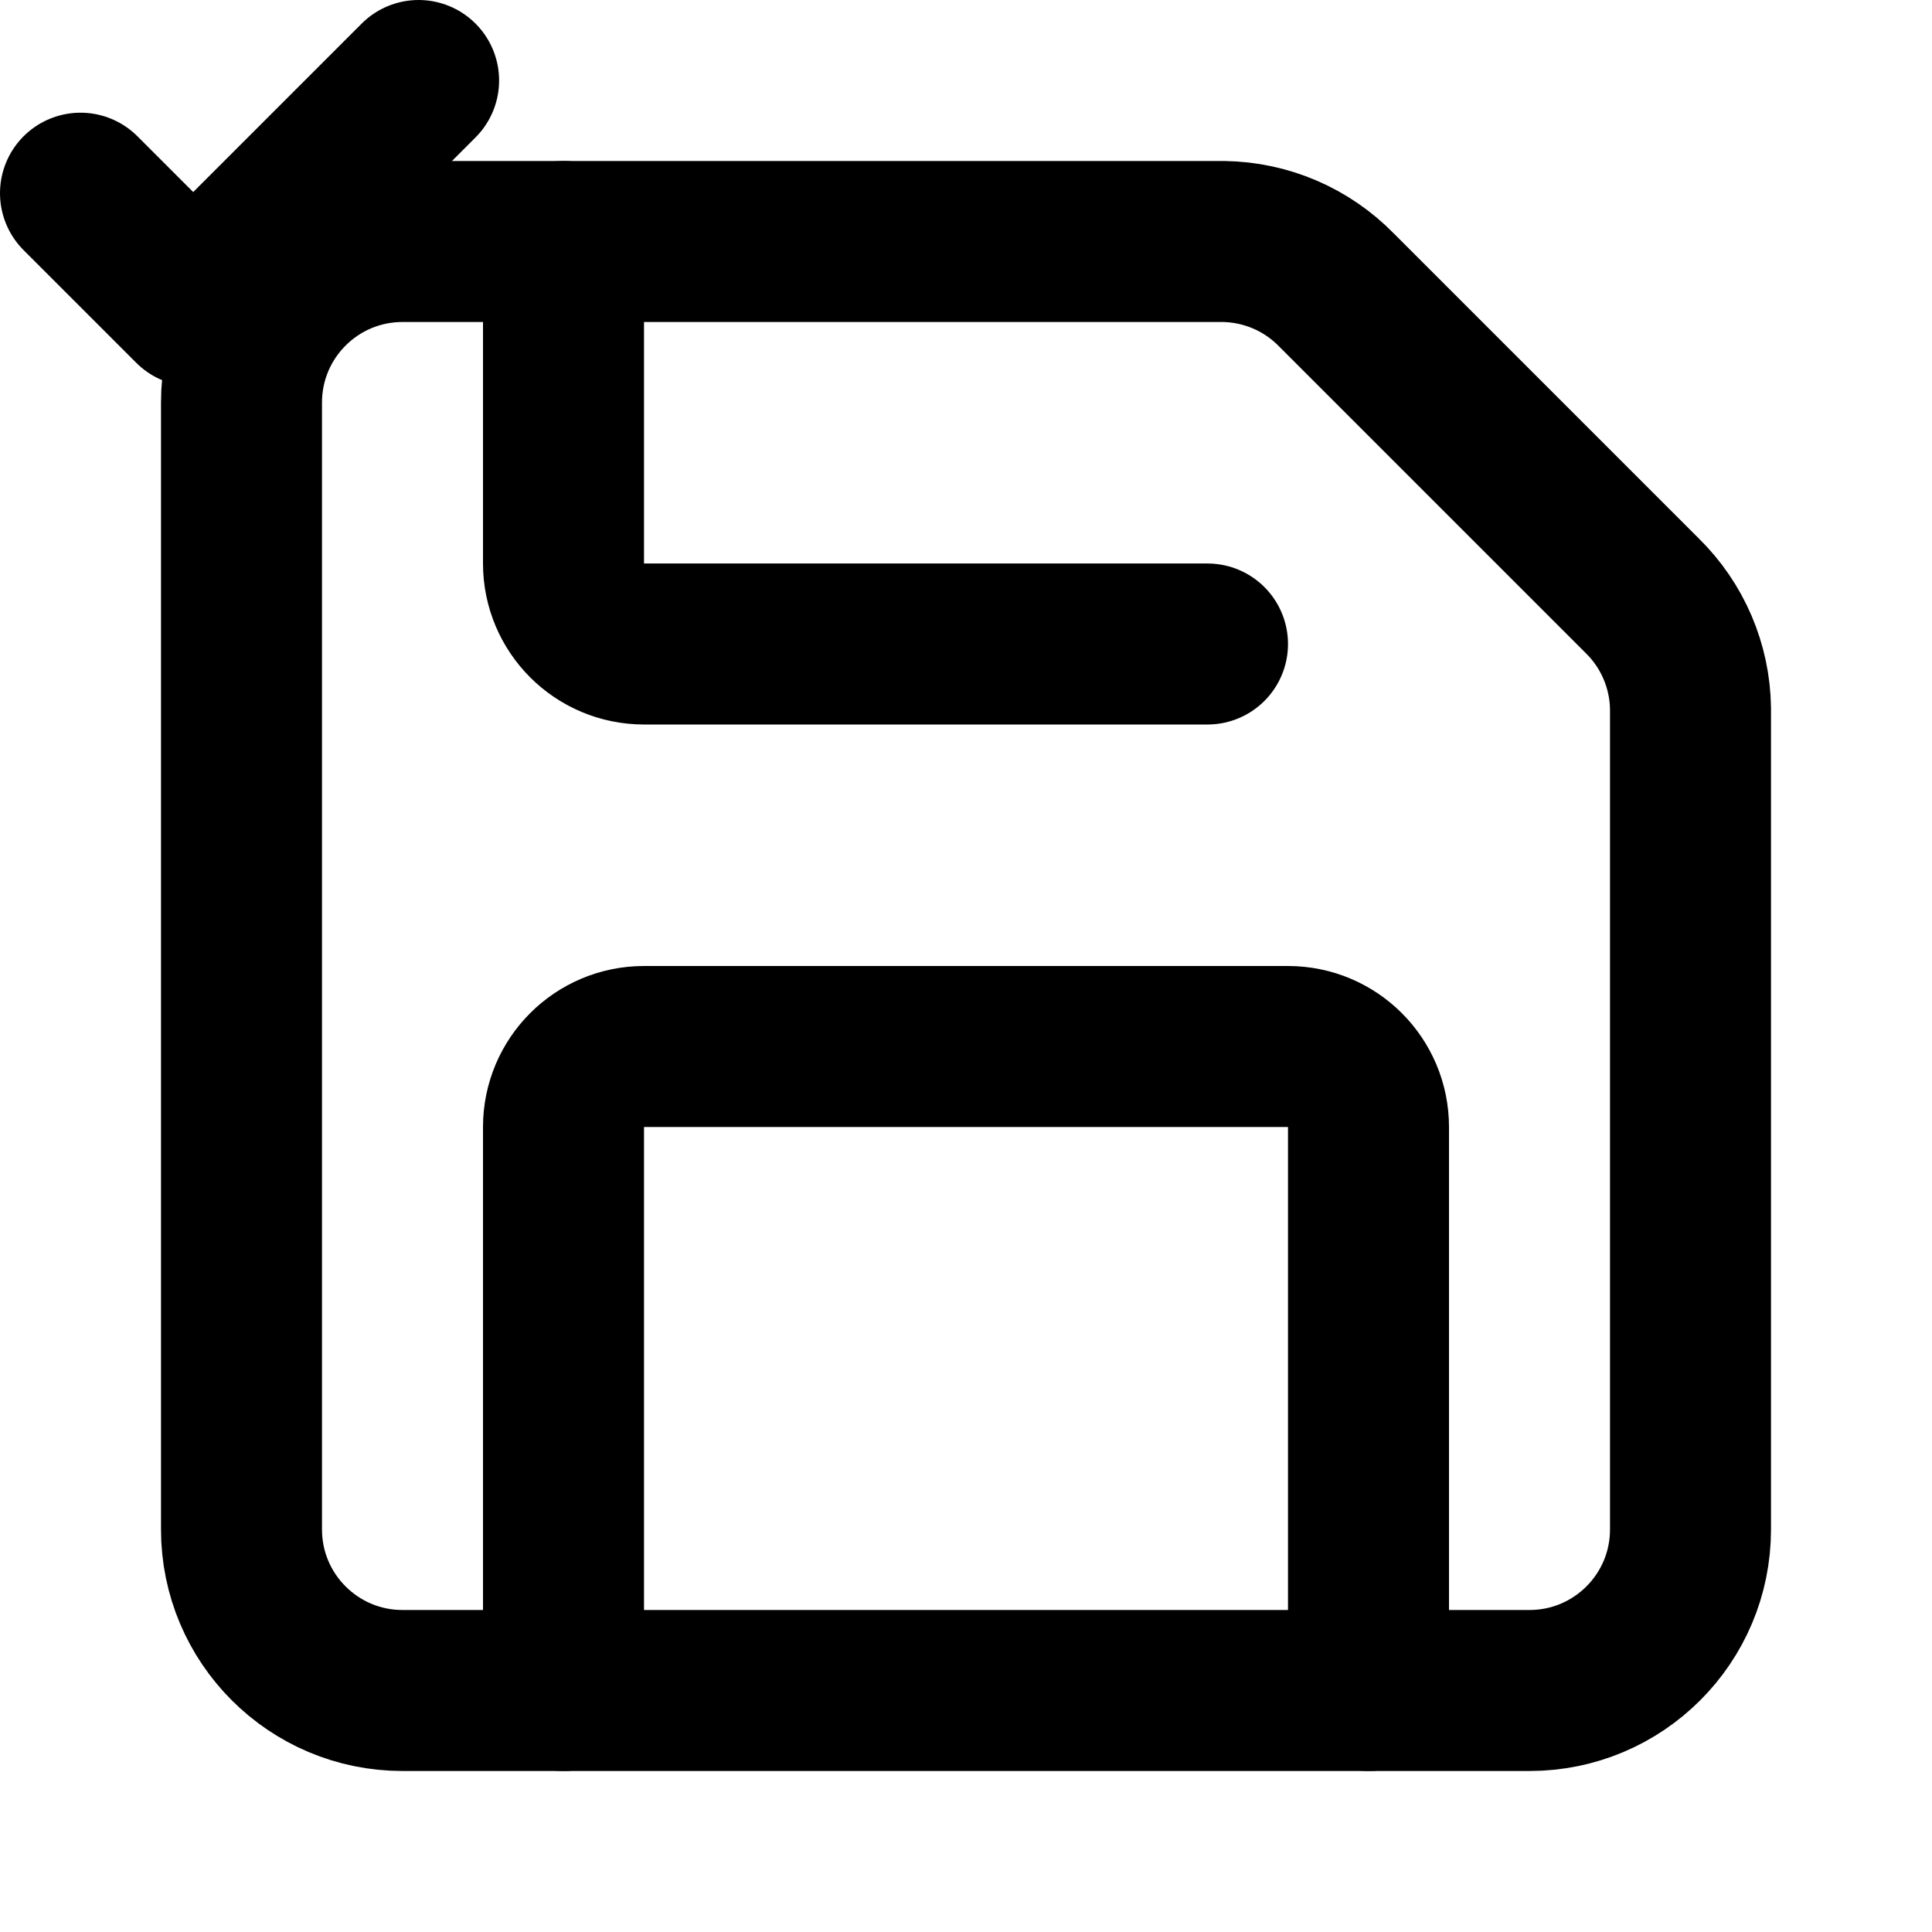
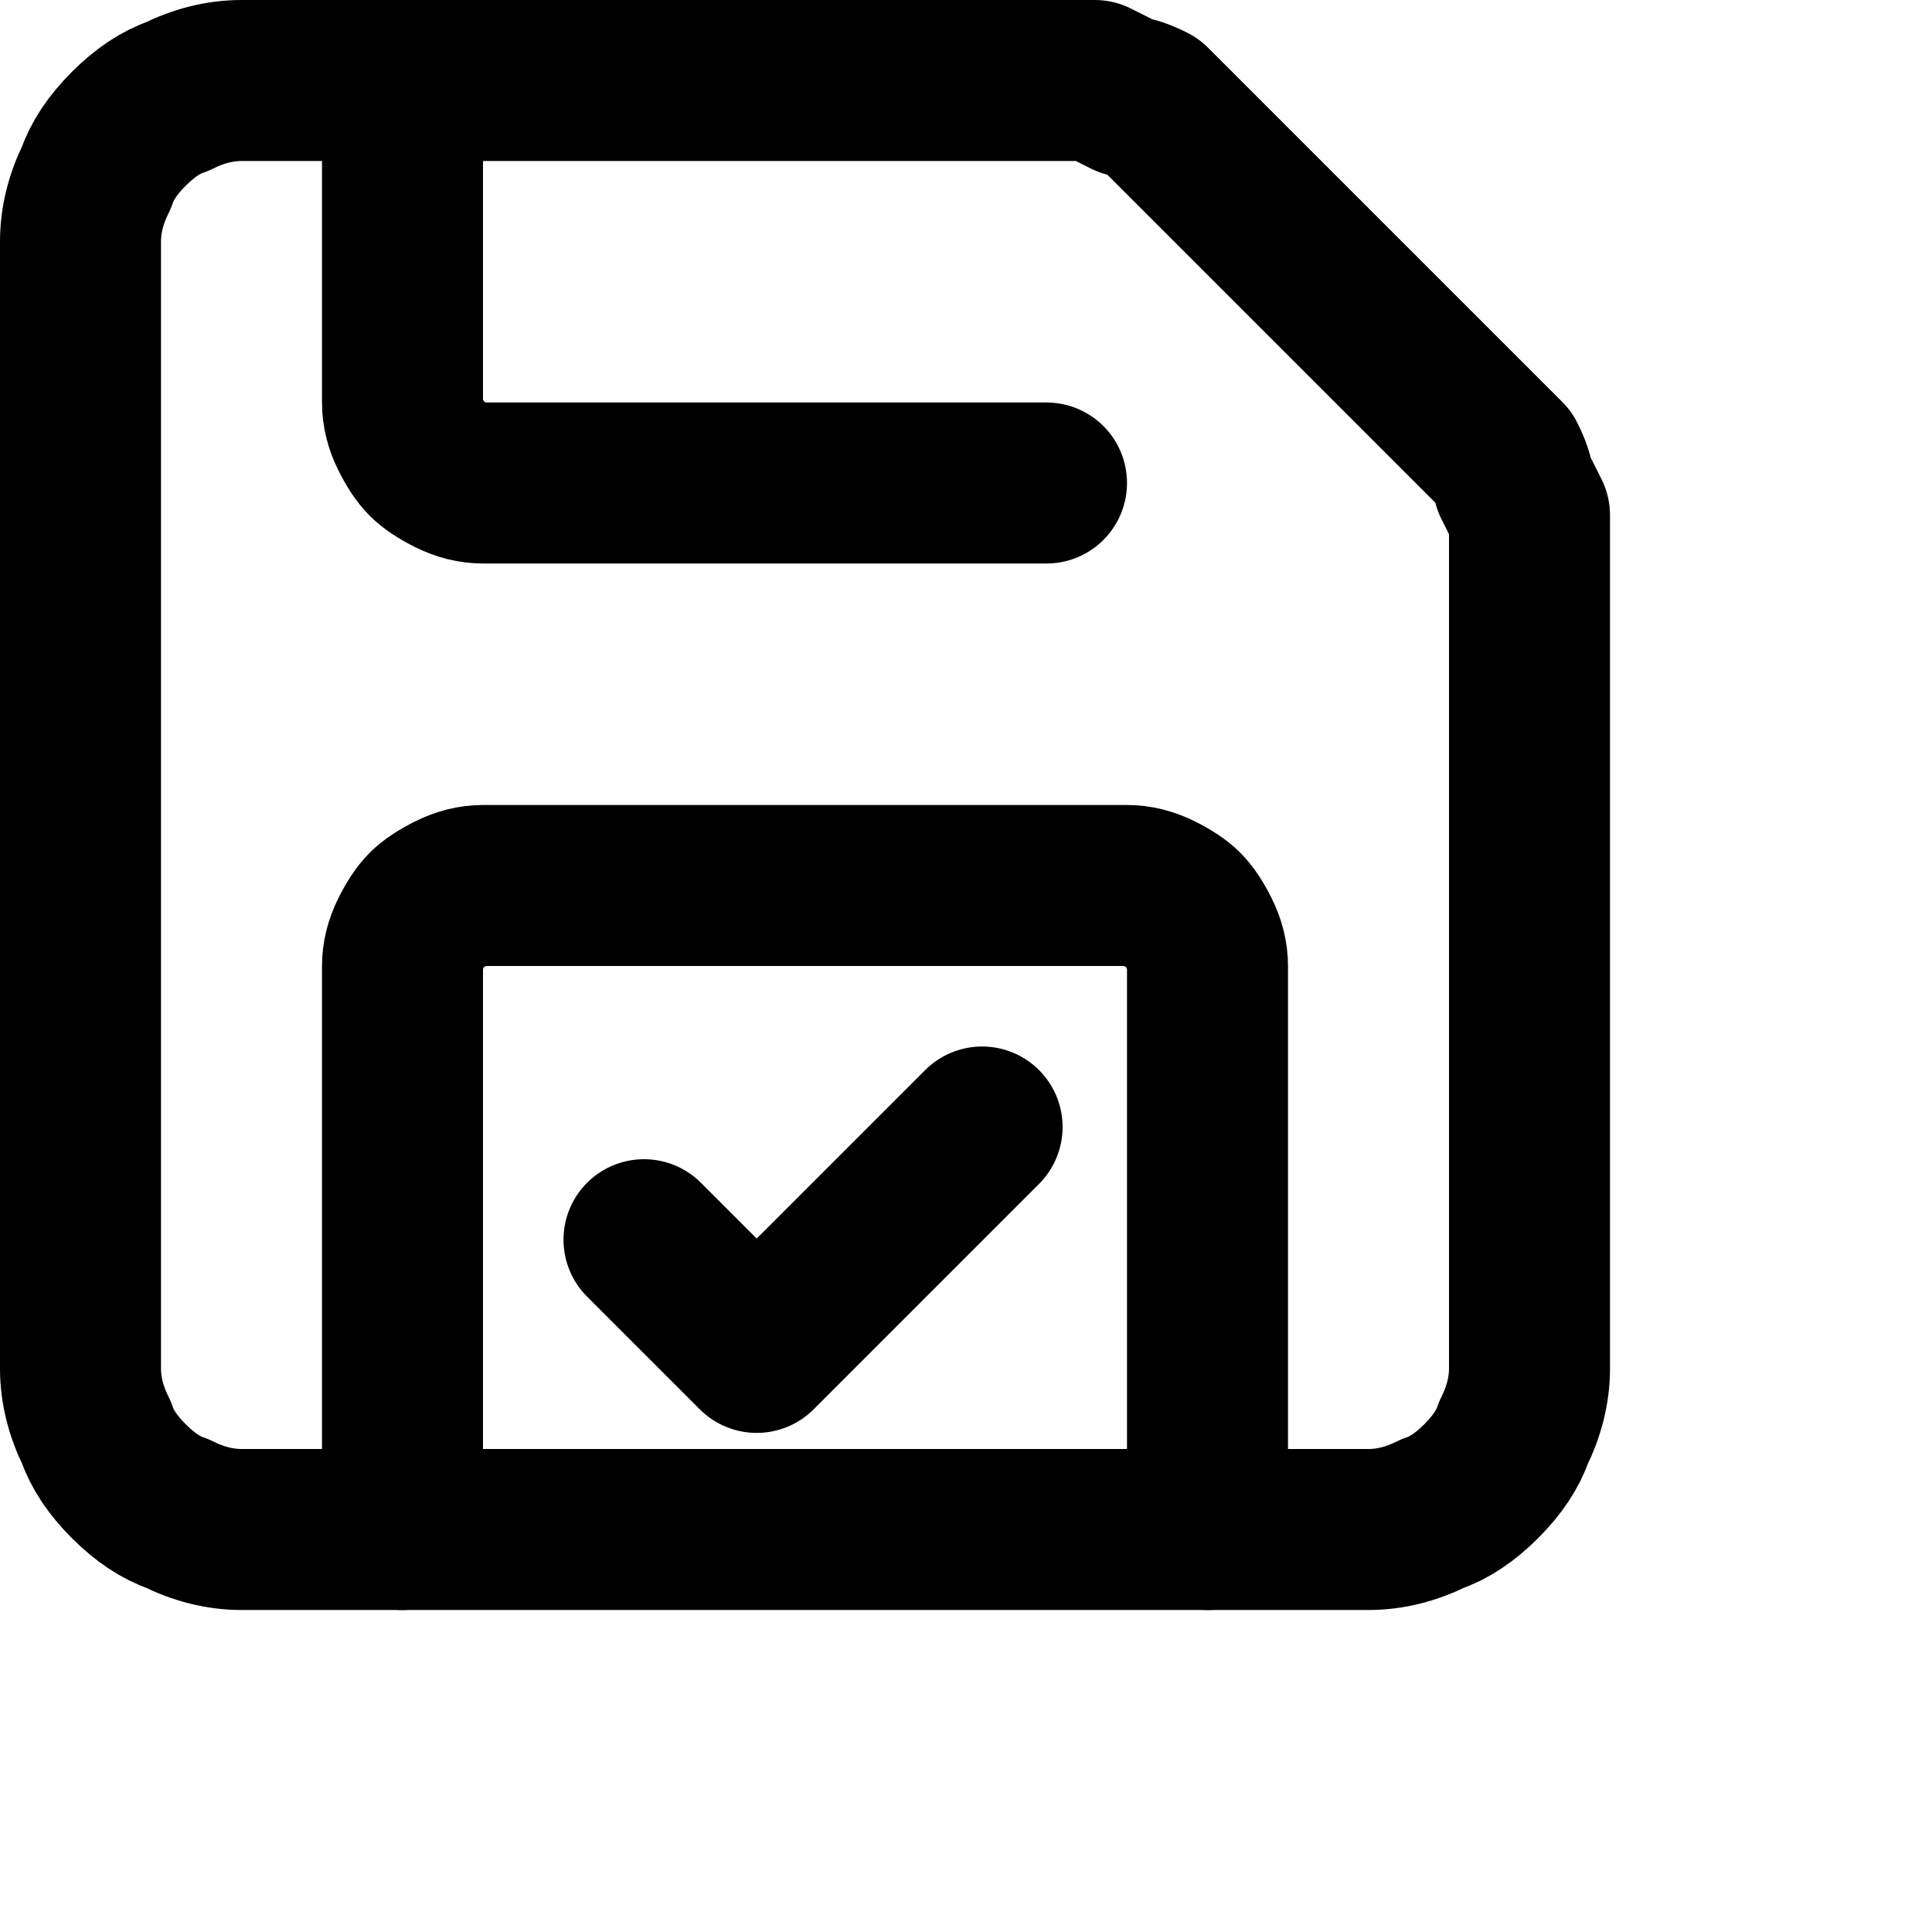
- <svg xmlns="http://www.w3.org/2000/svg" width="24" height="24" viewBox="0 0 24 24" fill="none" stroke="currentColor" stroke-width="2" stroke-linecap="round" stroke-linejoin="round" class="lucide lucide-save">
-   <path d="M15.2 3a2 2 0 0 1 1.4.6l3.8 3.8a2 2 0 0 1 .6 1.4V19a2 2 0 0 1-2 2H5a2 2 0 0 1-2-2V5a2 2 0 0 1 2-2z" />
-   <path d="M17 21v-7a1 1 0 0 0-1-1H8a1 1 0 0 0-1 1v7" />
-   <path d="M7 3v4a1 1 0 0 0 1 1h7" />
-   <path d="m1 2.4l1.4 1.4 2.8-2.8" />
+ <svg xmlns="http://www.w3.org/2000/svg" version="1.2" viewBox="0 0 24 24" width="24" height="24">
+   <style>.a{fill:none;stroke:#000;stroke-linecap:round;stroke-linejoin:round;stroke-width:2}</style>
+   <path class="a" d="m13.2 1q0.2 0 0.4 0 0.2 0.1 0.4 0.2 0.1 0 0.3 0.1 0.2 0.2 0.3 0.3l3.8 3.8q0.1 0.1 0.3 0.3 0.1 0.2 0.1 0.3 0.1 0.2 0.2 0.4 0 0.2 0 0.4v10.2q0 0.4-0.2 0.8-0.1 0.3-0.4 0.6-0.3 0.3-0.6 0.4-0.4 0.2-0.8 0.2h-14q-0.4 0-0.8-0.2-0.3-0.1-0.6-0.4-0.3-0.3-0.4-0.6-0.2-0.4-0.2-0.8v-14q0-0.4 0.2-0.8 0.1-0.3 0.4-0.6 0.3-0.3 0.6-0.4 0.4-0.2 0.8-0.2z" />
+   <path class="a" d="m15 19v-7q0-0.2-0.1-0.4-0.1-0.2-0.2-0.3-0.1-0.1-0.3-0.2-0.2-0.1-0.4-0.1h-8q-0.2 0-0.4 0.1-0.2 0.1-0.3 0.2-0.1 0.1-0.2 0.3-0.1 0.2-0.1 0.4v7" />
+   <path class="a" d="m5 1v4q0 0.2 0.1 0.4 0.1 0.2 0.2 0.3 0.1 0.1 0.3 0.2 0.2 0.1 0.4 0.1h7" />
+   <path class="a" d="m8 15.4l1.4 1.4 2.8-2.8" />
</svg>
